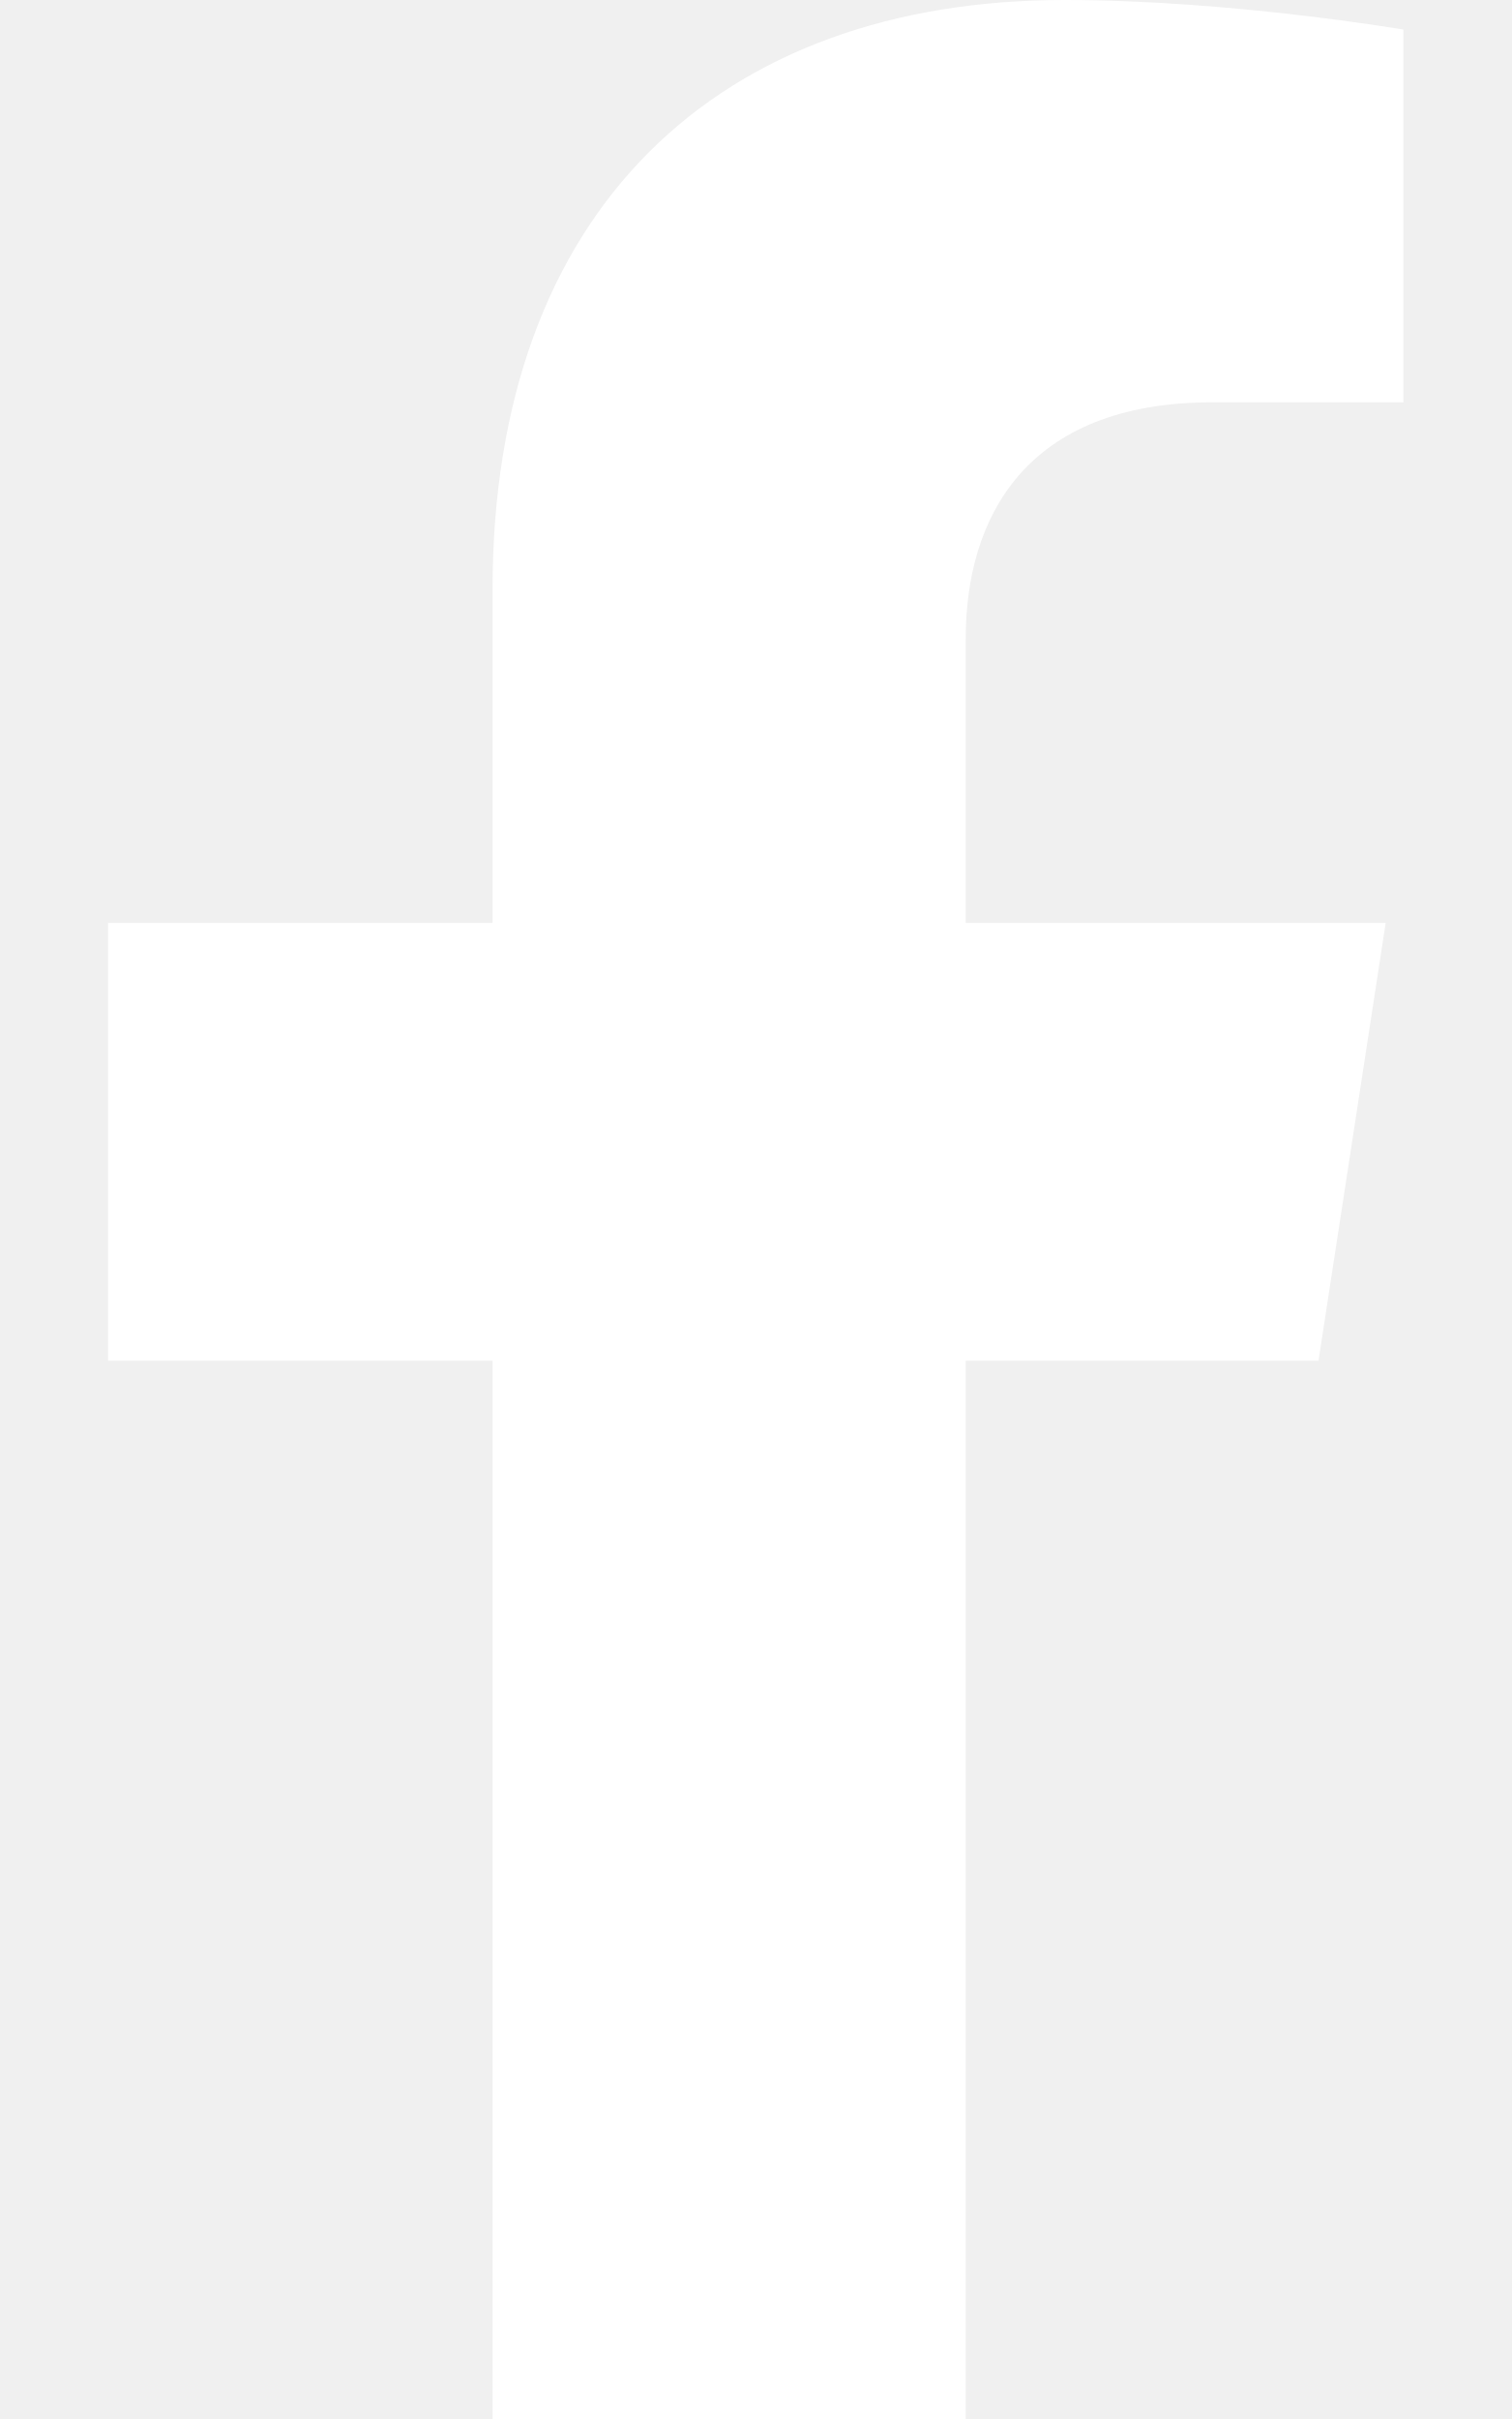
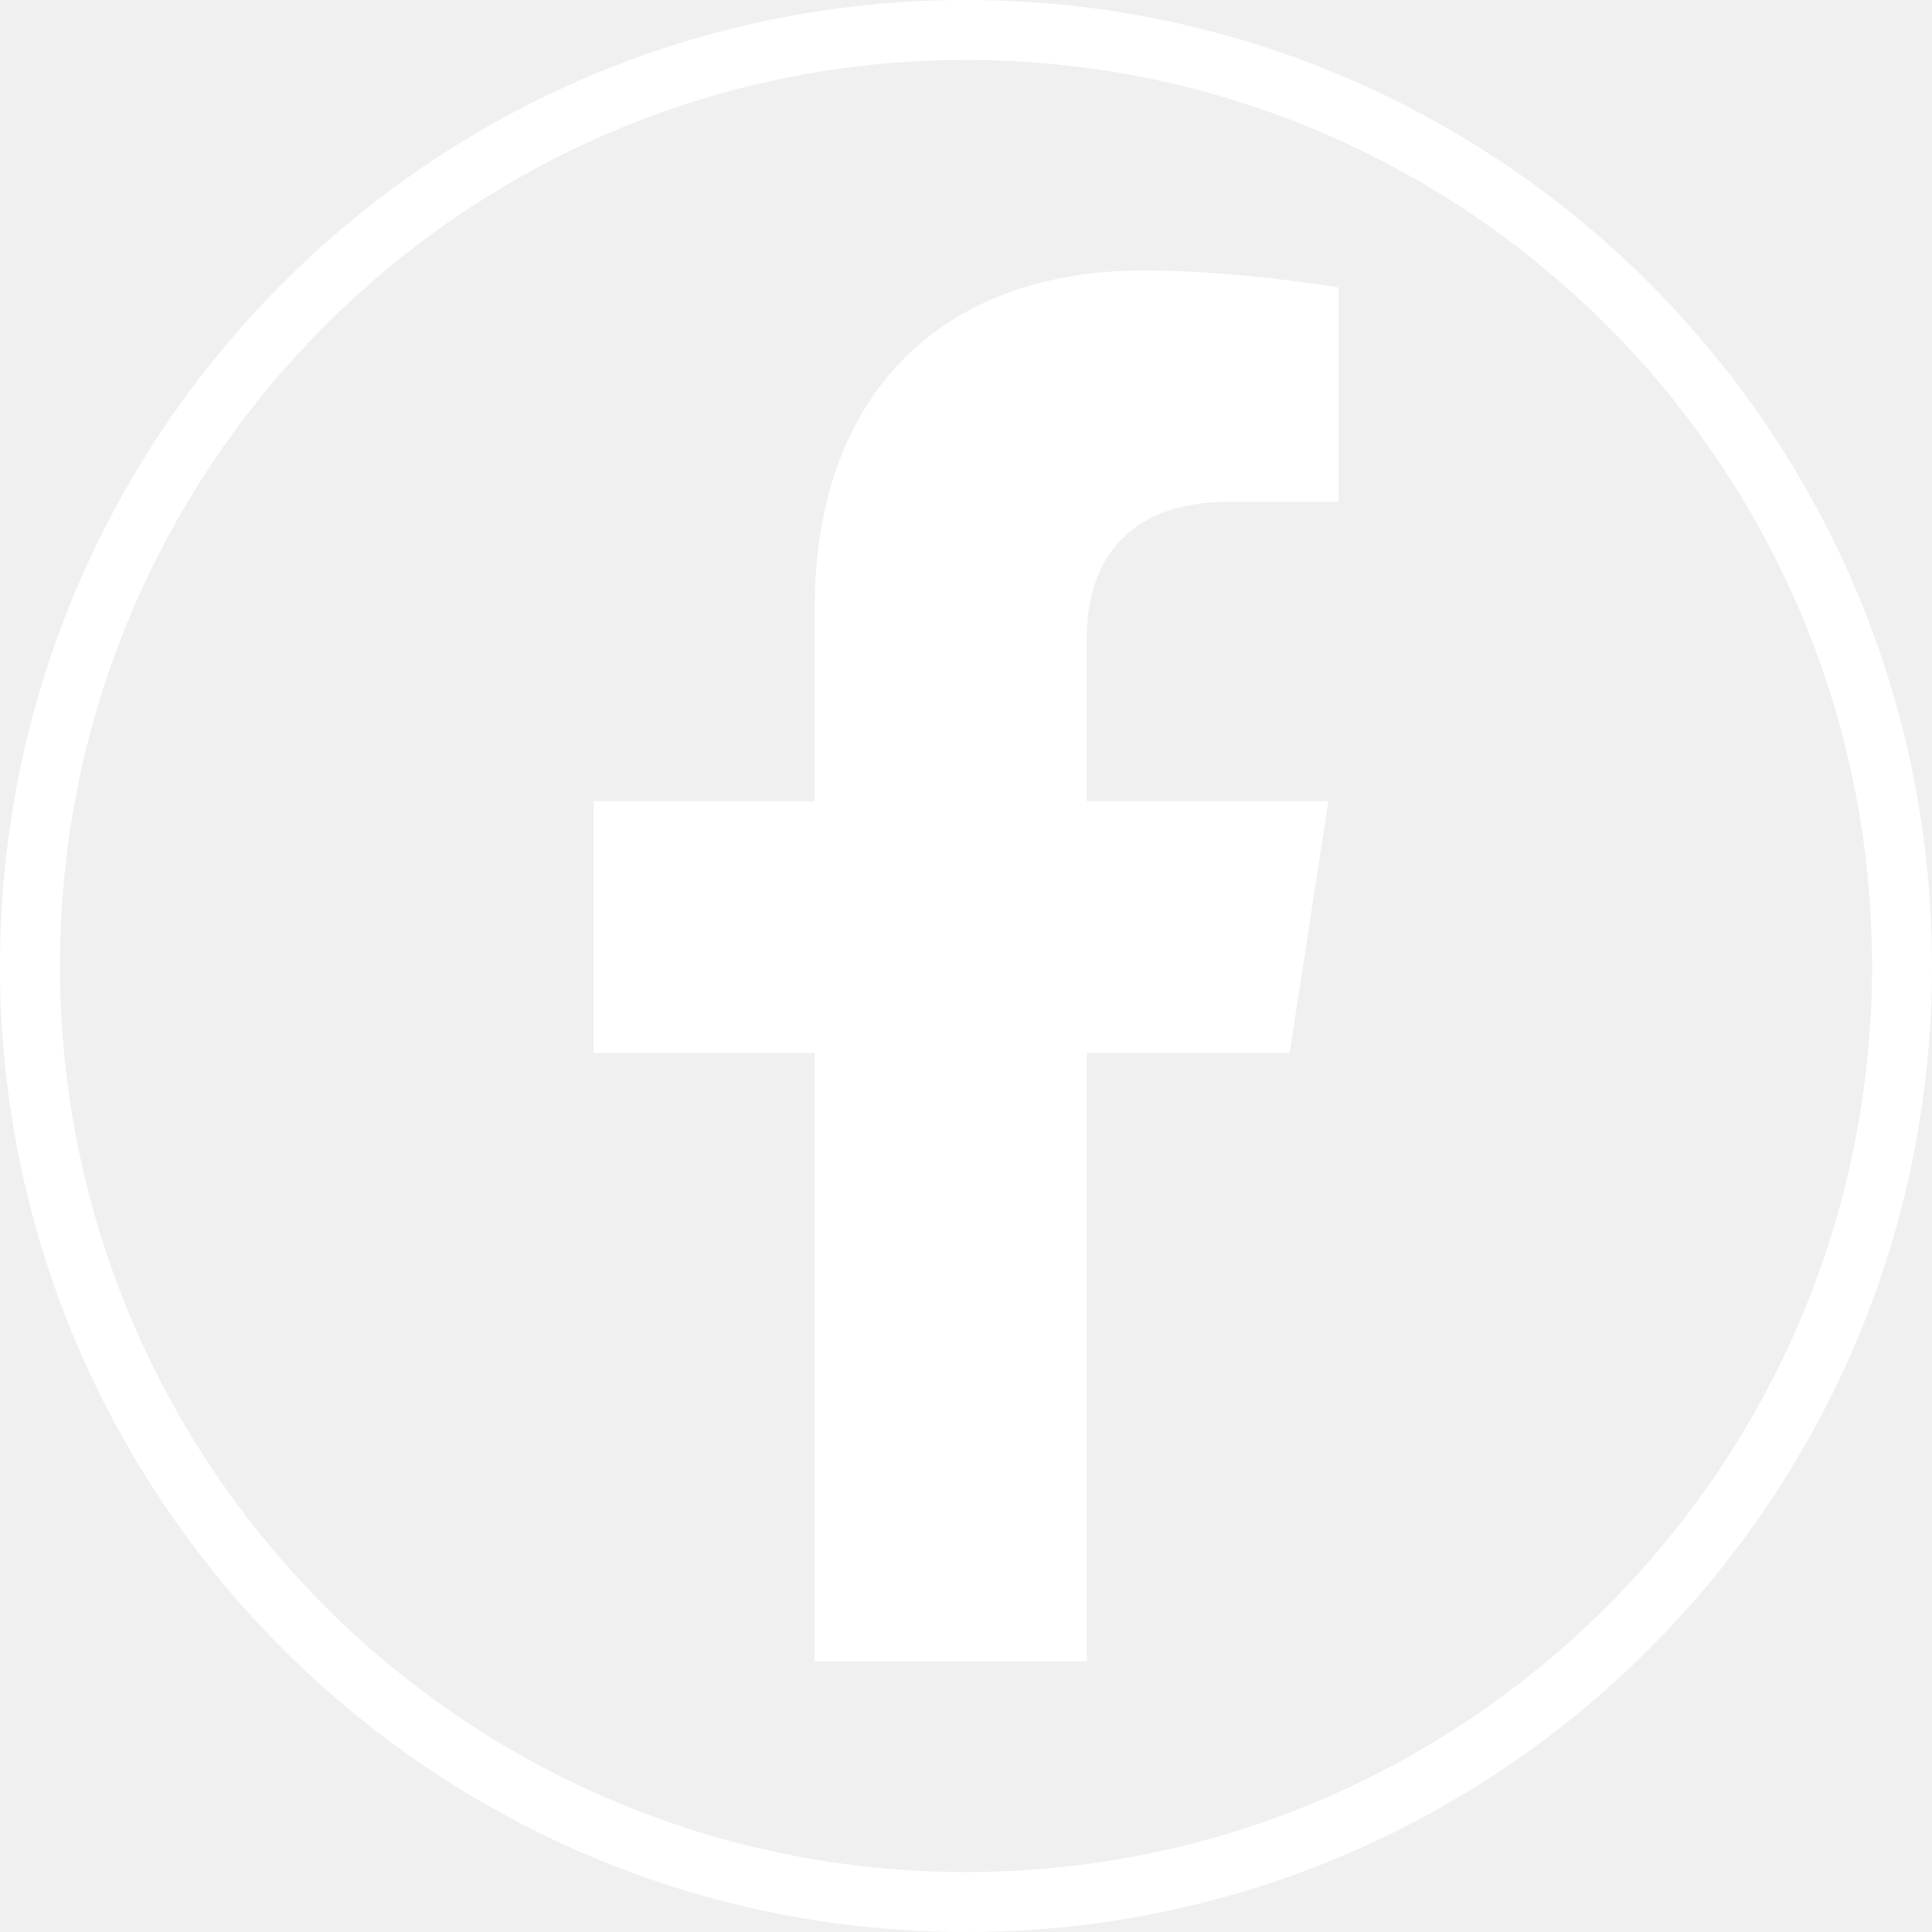
- <svg xmlns="http://www.w3.org/2000/svg" viewBox="0 0 320 512" fill="#fff">
-   <path d="M279.14 288l14.22-92.66h-88.91v-60.13c0-25.35 12.42-50.06 52.24-50.06h40.42V6.26S260.43 0 225.36 0c-73.22 0-121.08 44.38-121.08 124.72v70.62H22.89V288h81.39v224h100.17V288z" />
+ <svg xmlns="http://www.w3.org/2000/svg" viewBox="0 0 512 512" fill="#ffffff" version="1.1" id="svg1" width="512" height="512">
+   <defs id="defs1" />
+   <path d="m 341.781,279.04 10.238,-66.715 H 288.004 v -43.294 c 0,-18.252 8.942,-36.043 37.613,-36.043 h 29.102 V 76.187 c 0,0 -26.41,-4.507 -51.66,-4.507 -52.718,0 -87.178,31.954 -87.178,89.798 v 50.846 H 157.281 V 279.04 h 58.601 V 440.32 H 288.004 V 279.04 Z" id="path1" style="stroke-width:0.72" />
+   <g id="layer1" />
+   <circle style="fill:none;fill-opacity:0.526;stroke:#ffffff;stroke-width:15.887;stroke-linecap:butt;stroke-linejoin:round;stroke-dasharray:none;stroke-opacity:1;paint-order:markers stroke fill" id="path2" cx="256" cy="256" r="248.056" />
</svg>
